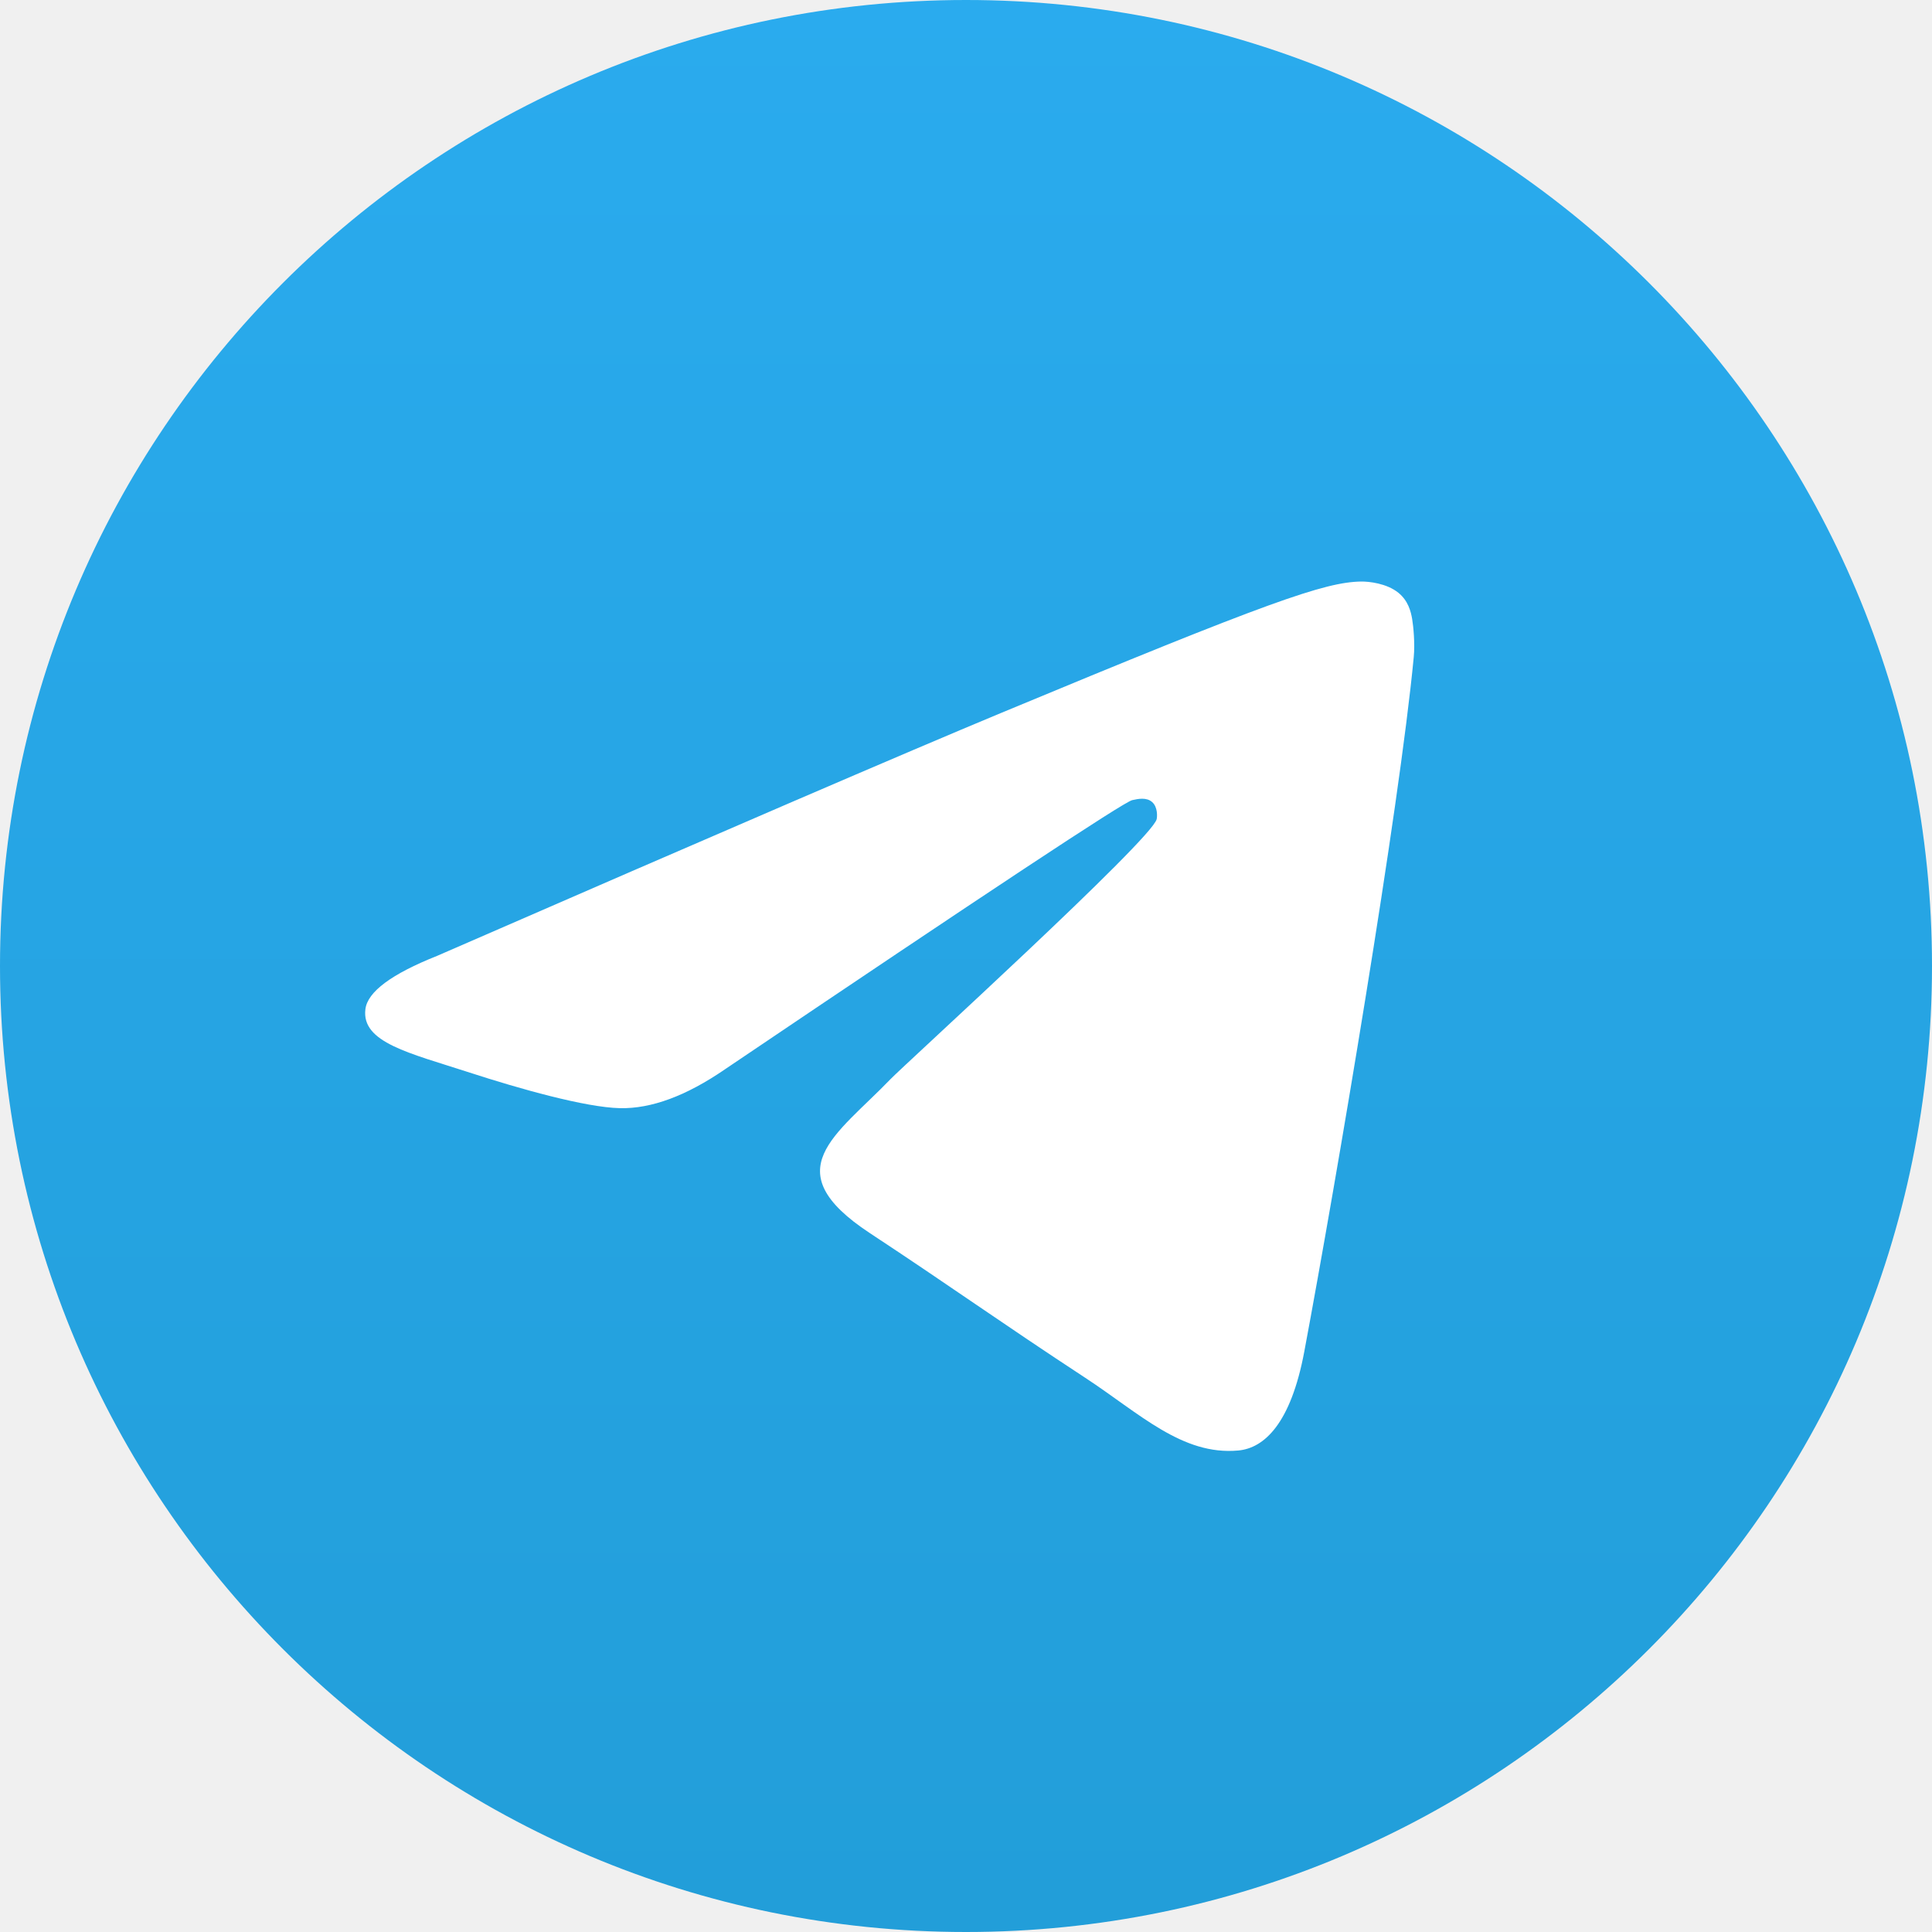
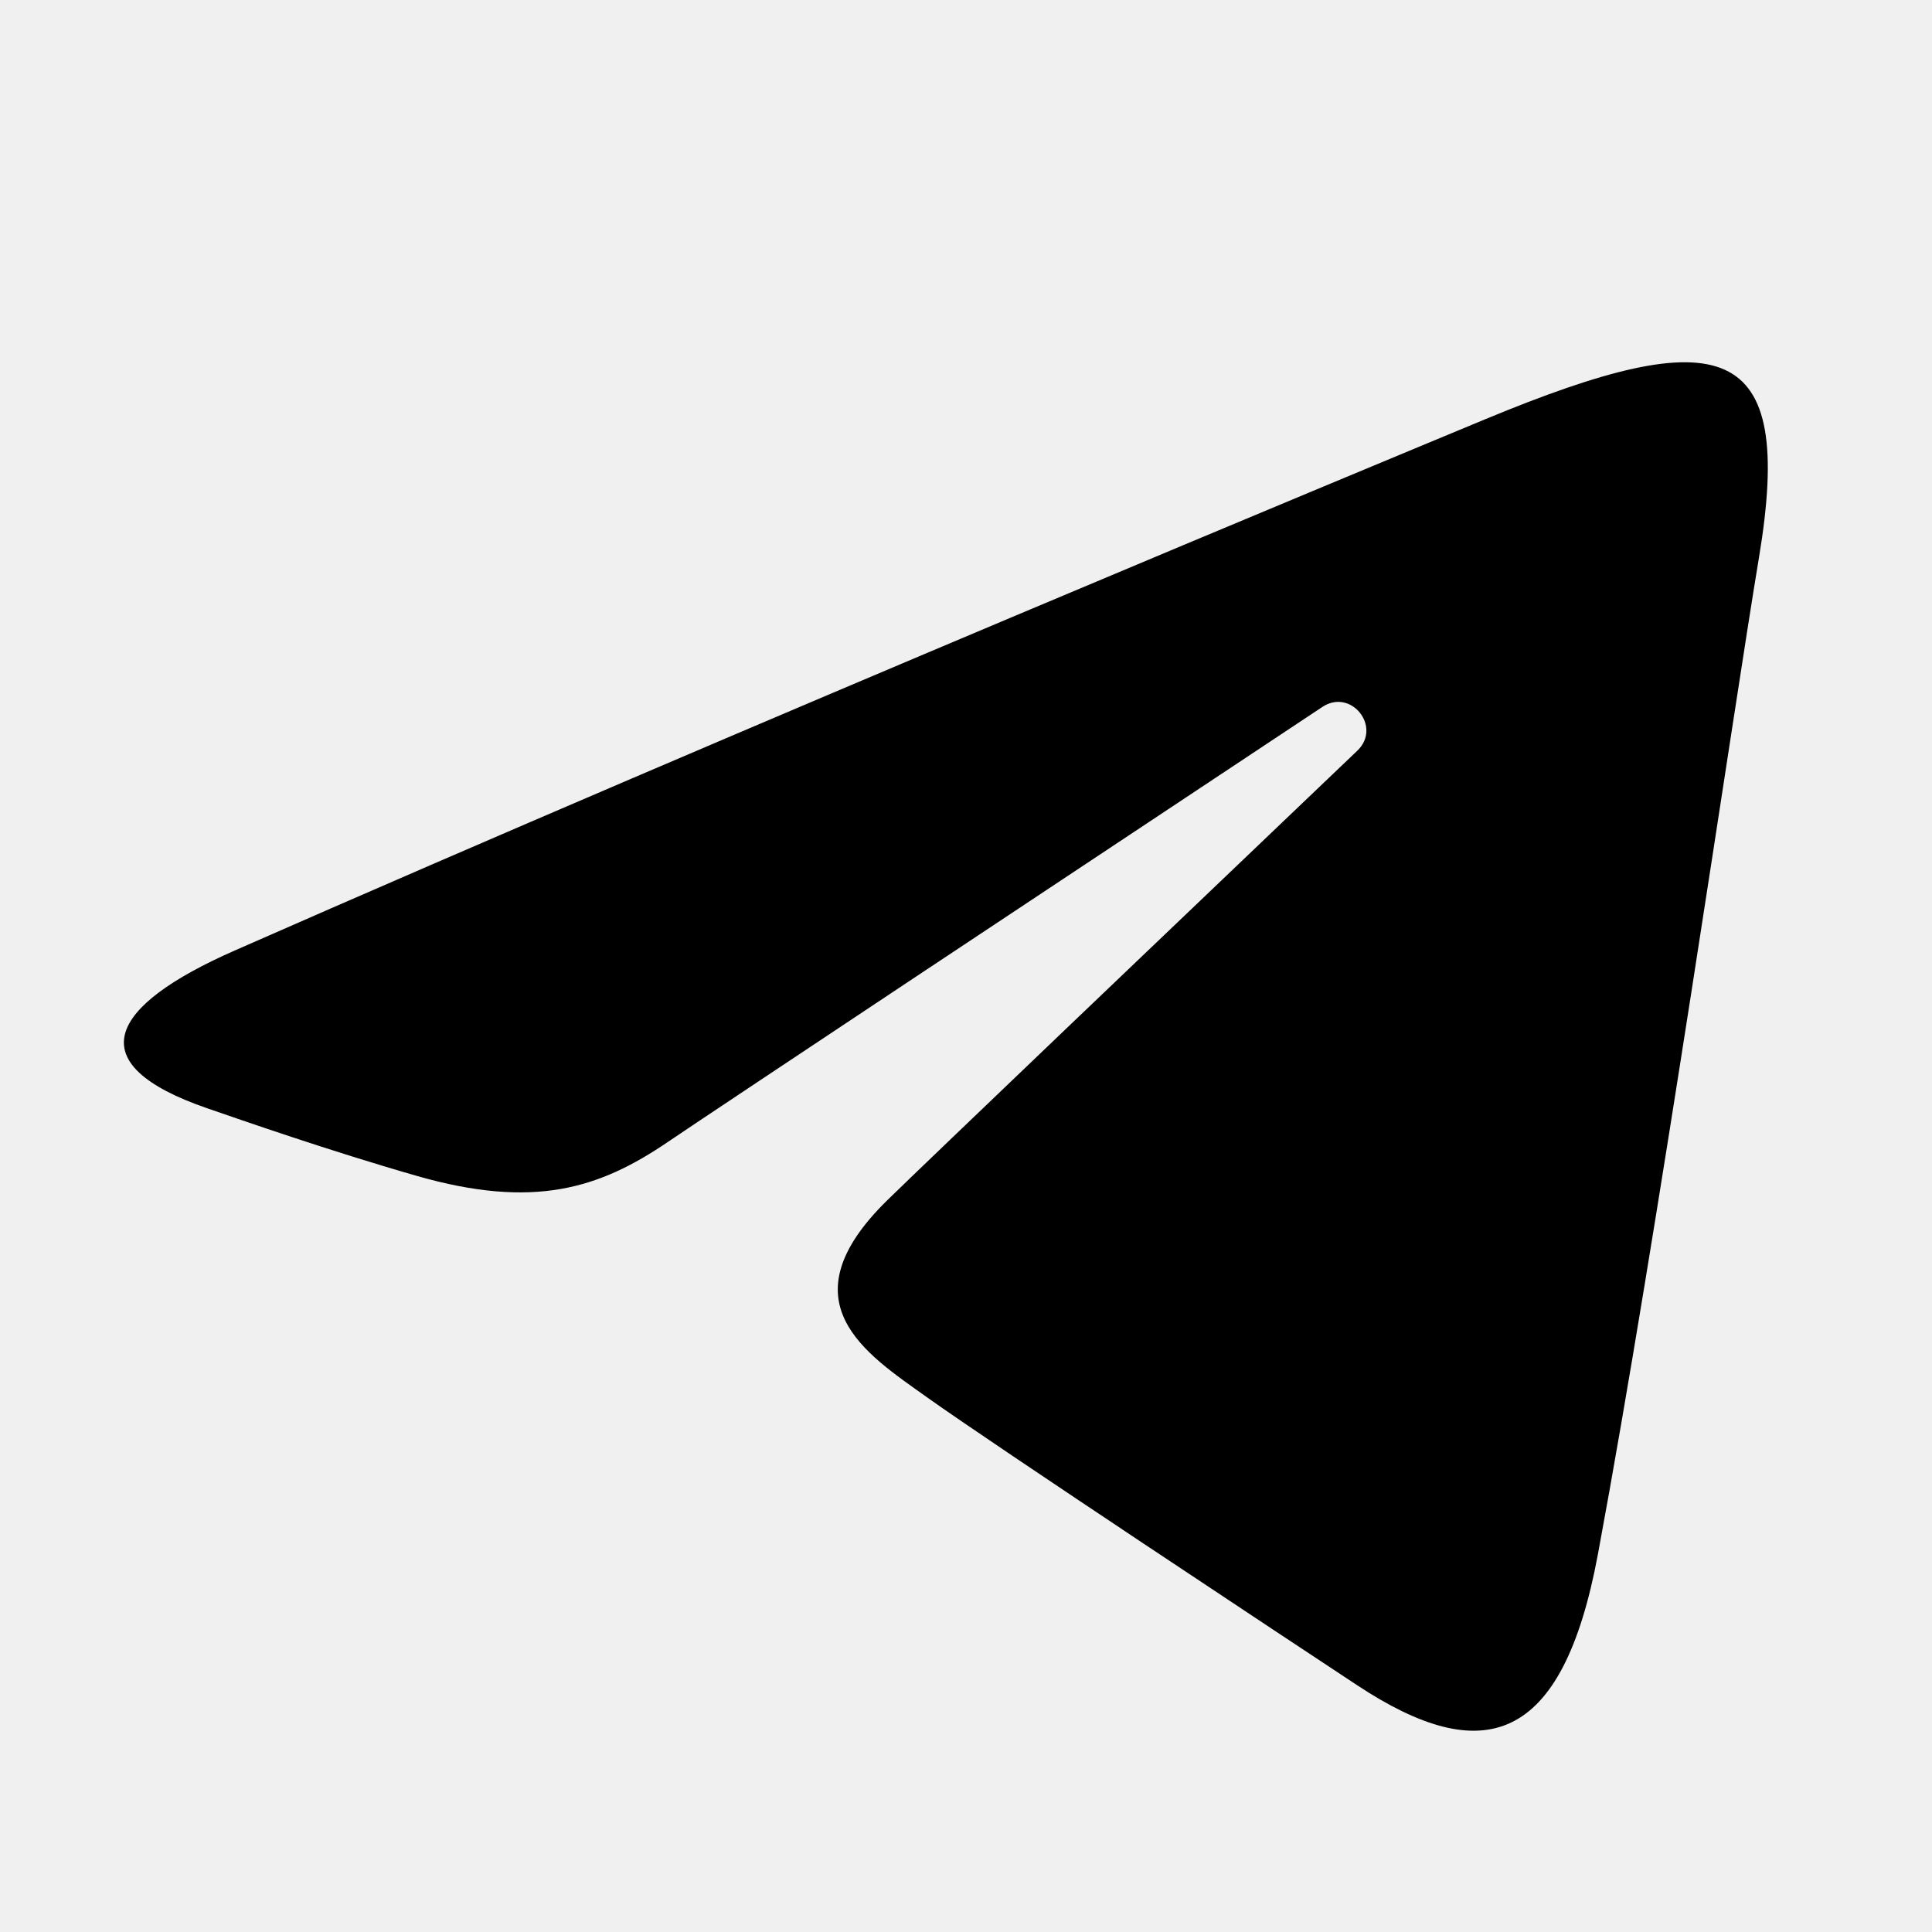
- <svg xmlns="http://www.w3.org/2000/svg" width="1000px" height="1000px" viewBox="0 0 1000 1000" version="1.1">
-   <defs>
-     <linearGradient x1="50%" y1="0%" x2="50%" y2="99.258%" id="linearGradient-1">
-       <stop stop-color="#2AABEE" offset="0%" />
-       <stop stop-color="#229ED9" offset="100%" />
-     </linearGradient>
-   </defs>
-   <g id="Artboard" stroke="none" stroke-width="1" fill="none" fill-rule="evenodd">
-     <circle id="Oval" fill="url(#linearGradient-1)" cx="500" cy="500" r="500" />
-     <path d="M226.328,494.722 C372.089,431.217 469.285,389.35 517.917,369.122 C656.773,311.367 685.625,301.335 704.431,301.004 C708.568,300.931 717.816,301.956 723.806,306.817 C728.865,310.921 730.257,316.466 730.923,320.357 C731.589,324.249 732.418,333.114 731.759,340.041 C724.234,419.102 691.675,610.965 675.111,699.515 C668.102,736.984 654.301,749.548 640.941,750.777 C611.905,753.449 589.856,731.588 561.733,713.153 C517.727,684.306 492.866,666.349 450.15,638.2 C400.784,605.669 432.786,587.789 460.919,558.569 C468.282,550.921 596.215,434.556 598.691,424 C599.001,422.68 599.288,417.759 596.365,415.16 C593.441,412.562 589.126,413.45 586.012,414.157 C581.599,415.159 511.298,461.625 375.11,553.556 C355.155,567.259 337.081,573.935 320.887,573.585 C303.034,573.199 268.693,563.491 243.164,555.192 C211.851,545.014 186.964,539.633 189.132,522.346 C190.26,513.343 202.659,504.135 226.328,494.722 Z" id="Path-3" fill="#FFFFFF" />
-   </g>
+ <svg xmlns="http://www.w3.org/2000/svg" fill="#000000" viewBox="0 0 48 48" width="22px" height="22px">
+   <path d="M5.83,23.616c12.568-5.529,28.832-12.27,31.077-13.203c5.889-2.442,7.696-1.974,6.795,3.434 c-0.647,3.887-2.514,16.756-4.002,24.766c-0.883,4.75-2.864,5.313-5.979,3.258c-1.498-0.989-9.059-5.989-10.7-7.163 c-1.498-1.07-3.564-2.357-0.973-4.892c0.922-0.903,6.966-6.674,11.675-11.166c0.617-0.59-0.158-1.559-0.87-1.086 c-6.347,4.209-15.147,10.051-16.267,10.812c-1.692,1.149-3.317,1.676-6.234,0.838c-2.204-0.633-4.357-1.388-5.195-1.676 C1.93,26.43,2.696,24.995,5.83,23.616z" />
</svg>
